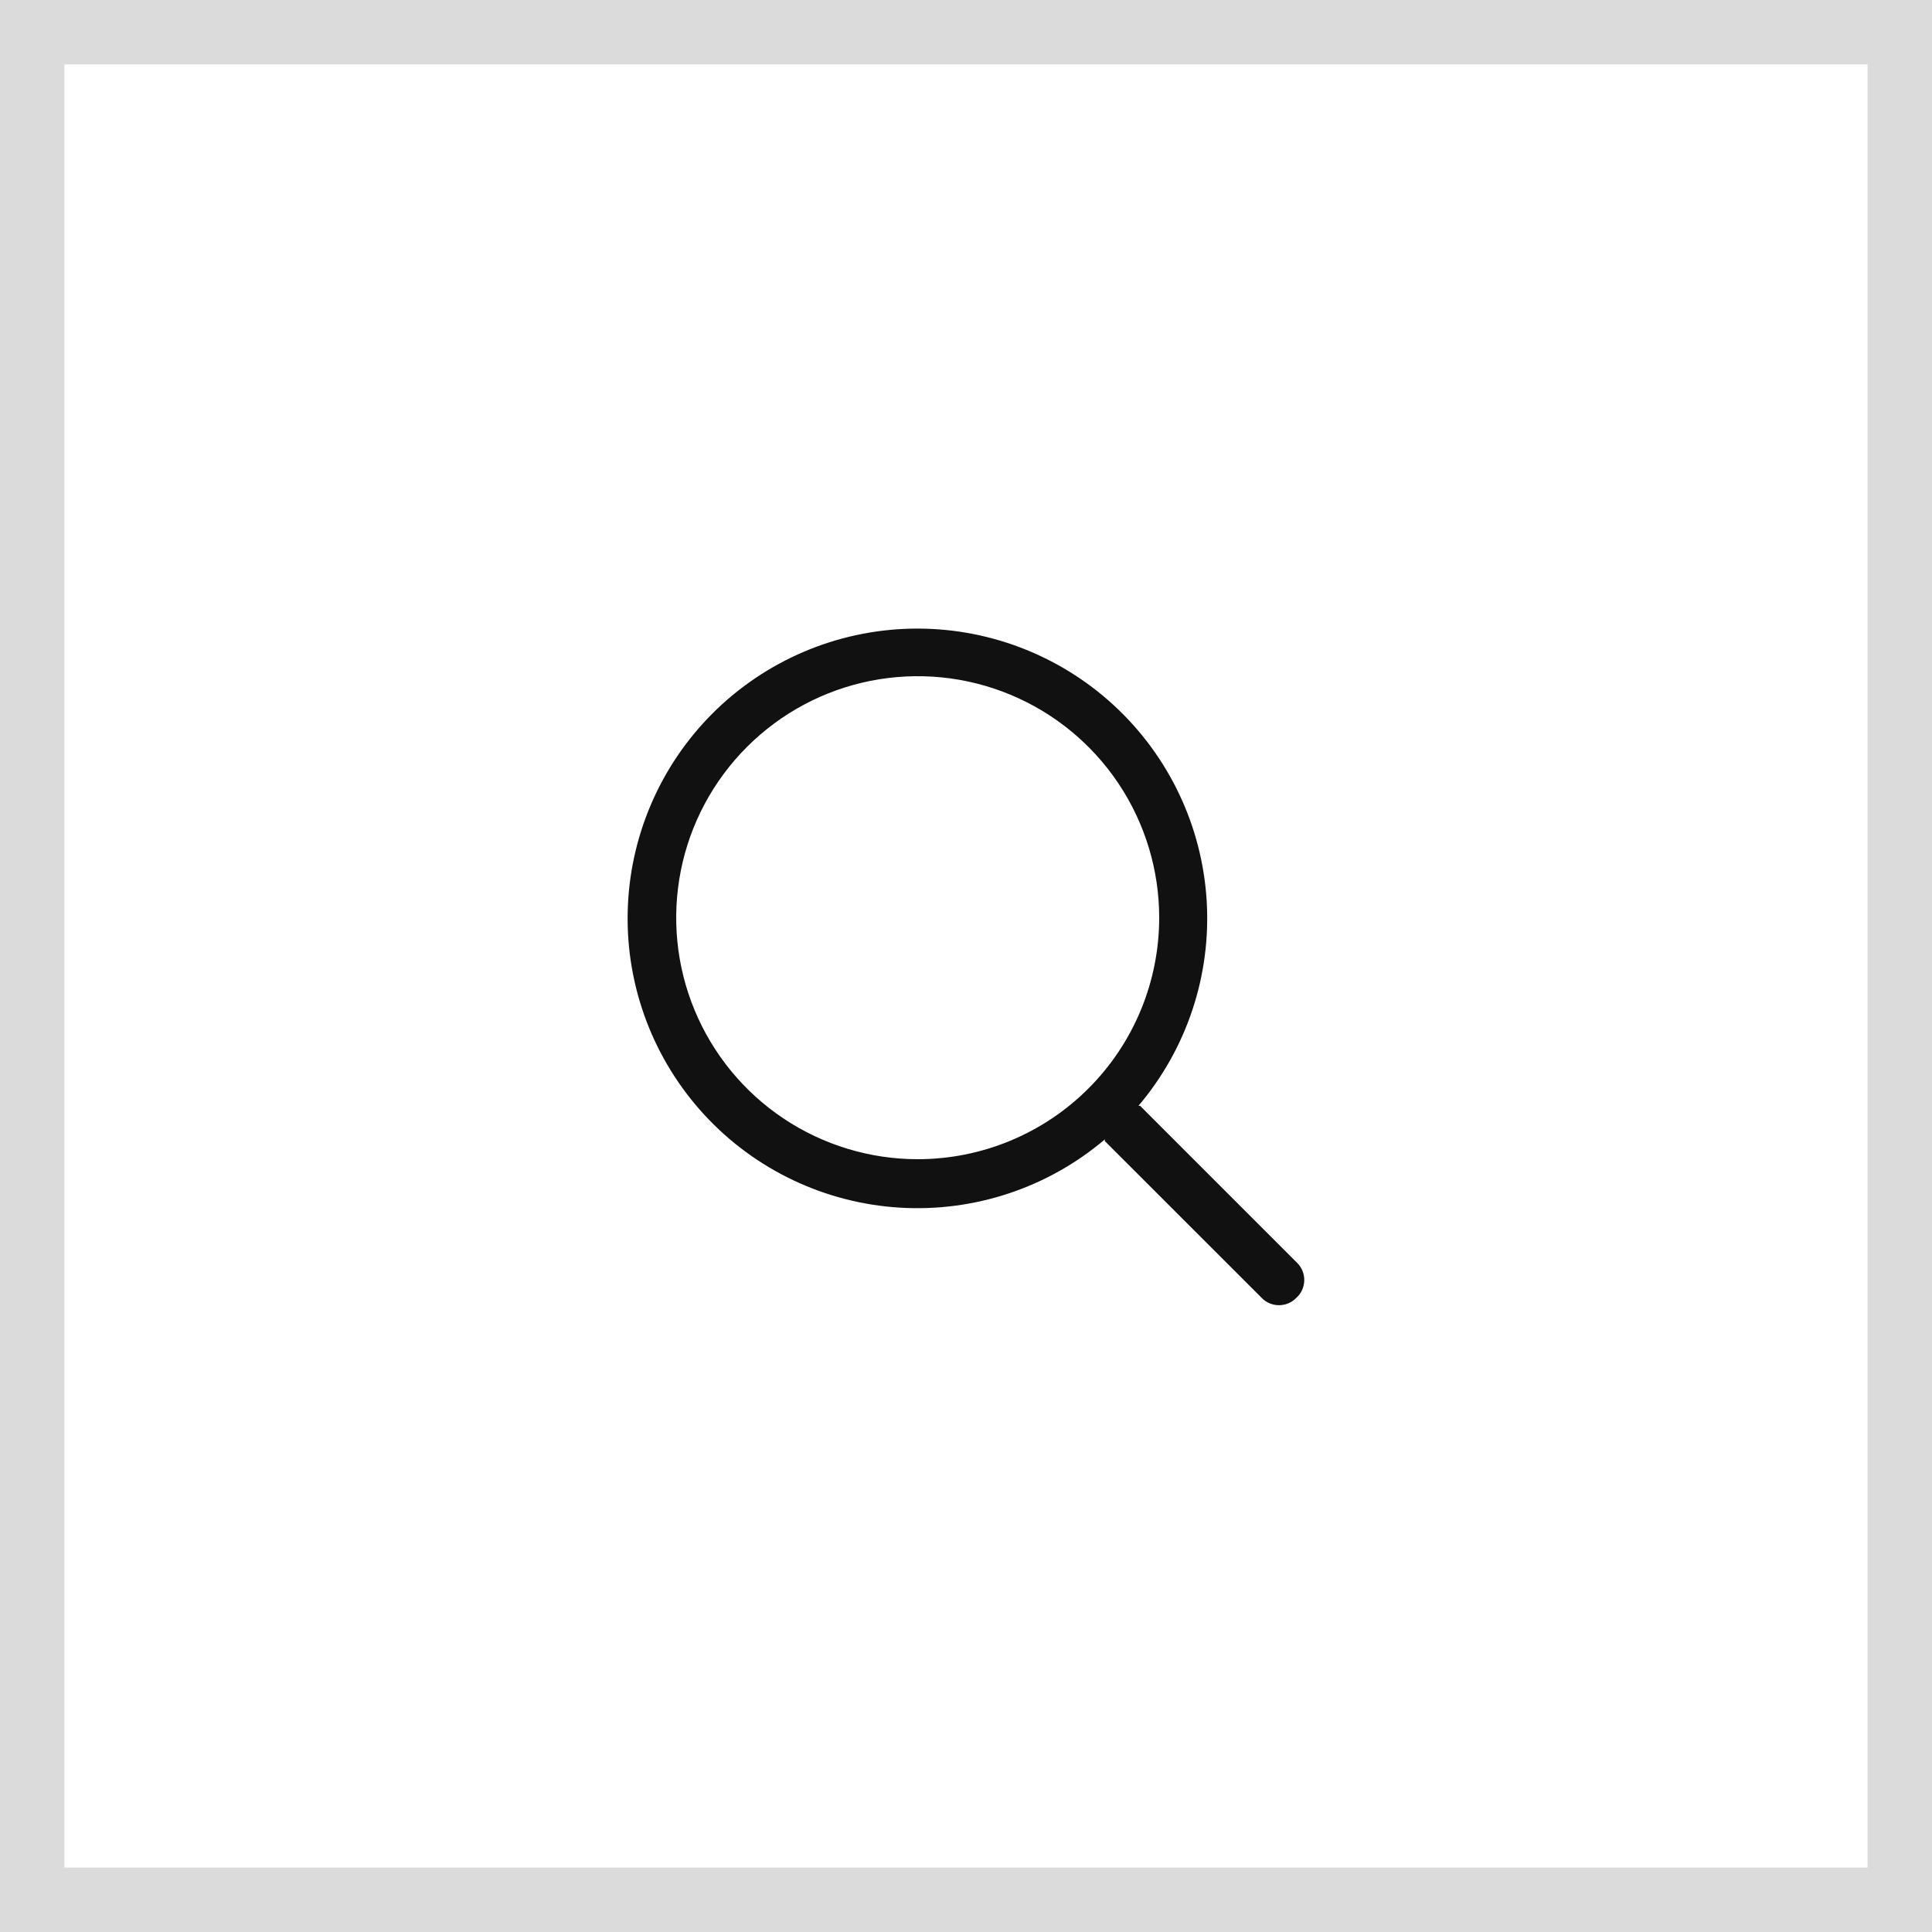
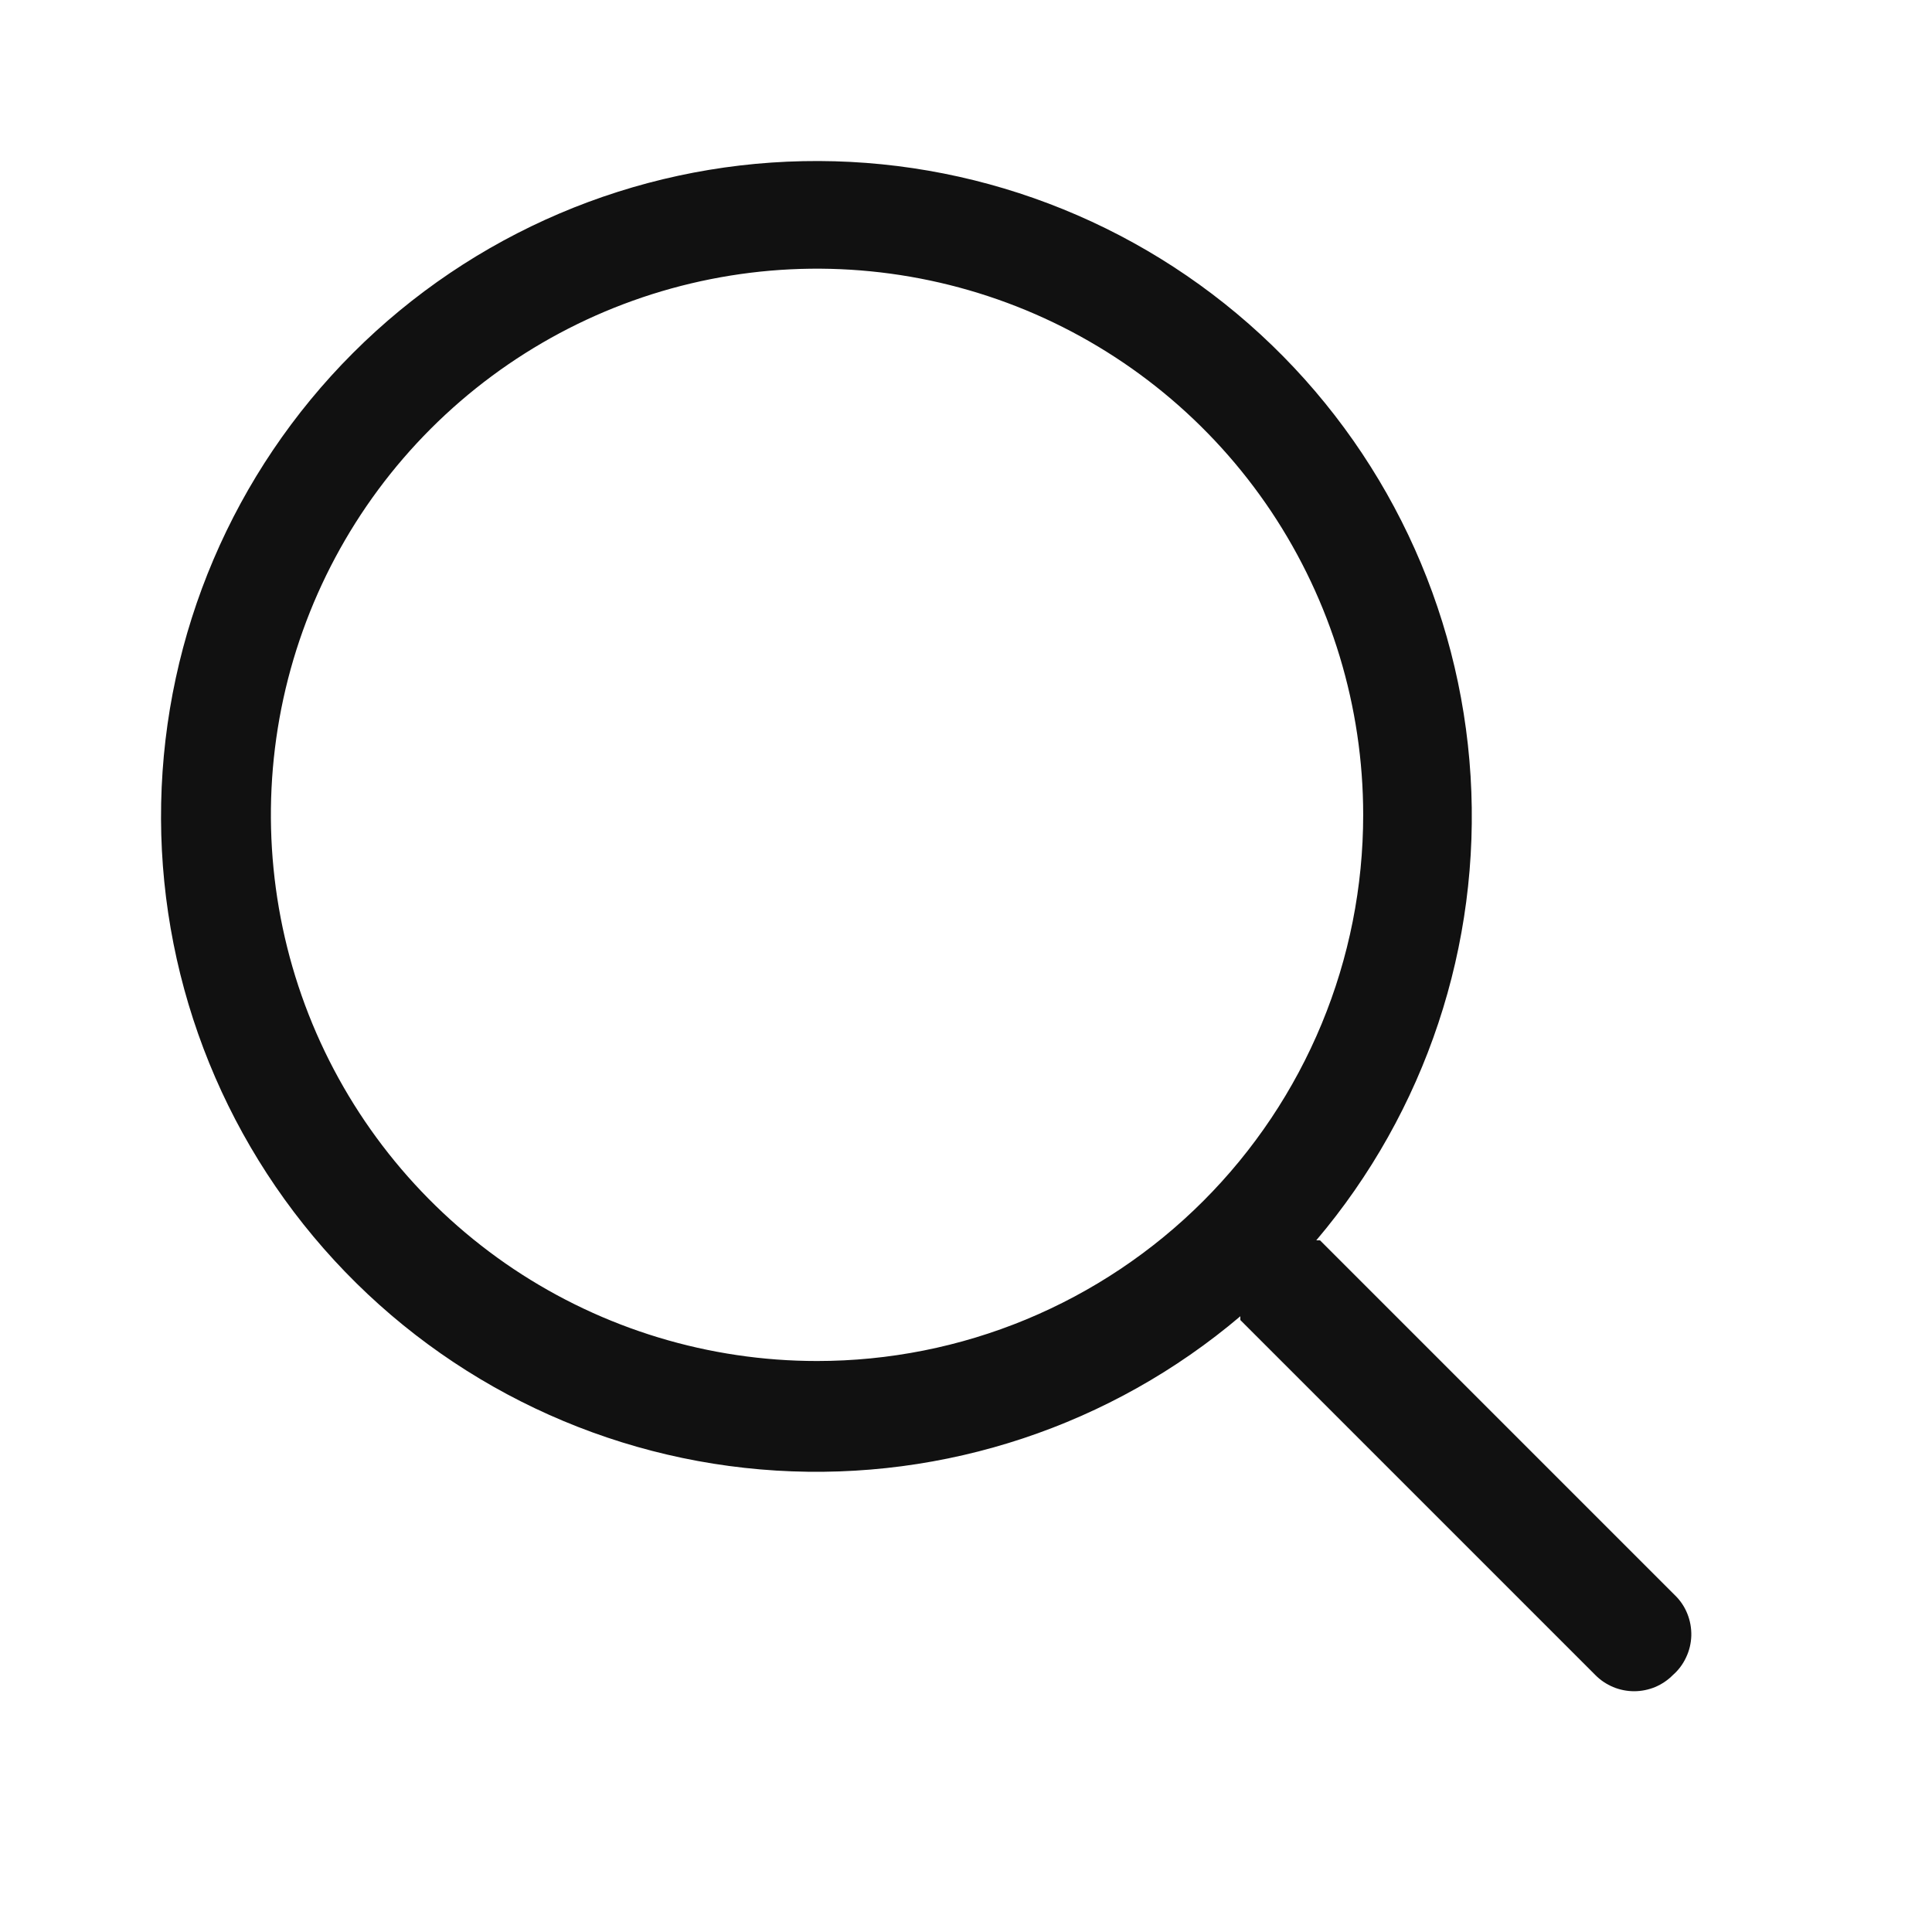
- <svg xmlns="http://www.w3.org/2000/svg" width="60" height="60" viewBox="0 0 60 60" fill="none">
-   <rect x="1" y="1" width="58" height="58" stroke="#858585" stroke-opacity="0.3" stroke-width="2" />
-   <path d="M40.282 39.218L35.407 34.343H35.355C36.858 32.571 37.617 30.287 37.474 27.968C37.331 25.649 36.297 23.476 34.589 21.902C32.88 20.328 30.629 19.476 28.307 19.523C25.984 19.571 23.77 20.515 22.127 22.157C20.485 23.8 19.541 26.014 19.493 28.337C19.445 30.659 20.298 32.91 21.872 34.619C23.446 36.328 25.619 37.361 27.938 37.504C30.257 37.647 32.541 36.888 34.312 35.385C34.312 35.385 34.312 35.422 34.312 35.438L39.188 40.312C39.257 40.383 39.34 40.439 39.431 40.477C39.523 40.515 39.621 40.534 39.72 40.534C39.819 40.534 39.917 40.515 40.008 40.477C40.1 40.439 40.183 40.383 40.252 40.312C40.329 40.244 40.392 40.161 40.435 40.068C40.478 39.975 40.502 39.874 40.505 39.772C40.508 39.669 40.489 39.567 40.451 39.471C40.413 39.376 40.355 39.29 40.282 39.218ZM28.5 36C27.017 36 25.567 35.56 24.333 34.736C23.1 33.912 22.139 32.741 21.571 31.37C21.003 30 20.855 28.492 21.144 27.037C21.433 25.582 22.148 24.246 23.197 23.197C24.246 22.148 25.582 21.433 27.037 21.144C28.492 20.855 30 21.003 31.37 21.571C32.741 22.139 33.912 23.1 34.736 24.333C35.56 25.567 36 27.017 36 28.5C36 29.485 35.806 30.46 35.429 31.37C35.052 32.28 34.5 33.107 33.803 33.803C33.107 34.5 32.28 35.052 31.37 35.429C30.46 35.806 29.485 36 28.5 36Z" fill="#111111" />
+ <svg xmlns="http://www.w3.org/2000/svg" width="24" height="24" viewBox="0 0 24 24" fill="none">
+   <path d="M20.808 19.818L16.398 15.408H16.351C17.71 13.805 18.397 11.739 18.268 9.641C18.139 7.544 17.203 5.577 15.658 4.154C14.112 2.73 12.076 1.959 9.975 2.002C7.874 2.045 5.871 2.899 4.385 4.385C2.899 5.871 2.045 7.874 2.002 9.975C1.959 12.076 2.73 14.112 4.154 15.658C5.577 17.203 7.544 18.139 9.641 18.268C11.739 18.397 13.805 17.71 15.408 16.351C15.408 16.351 15.408 16.385 15.408 16.398L19.818 20.808C19.881 20.872 19.956 20.922 20.039 20.957C20.121 20.991 20.21 21.009 20.3 21.009C20.389 21.009 20.478 20.991 20.561 20.957C20.643 20.922 20.718 20.872 20.781 20.808C20.851 20.747 20.907 20.672 20.946 20.587C20.986 20.503 21.007 20.412 21.01 20.319C21.012 20.226 20.996 20.134 20.961 20.047C20.927 19.961 20.875 19.883 20.808 19.818ZM10.15 16.907C8.808 16.907 7.496 16.509 6.38 15.764C5.265 15.018 4.395 13.959 3.881 12.719C3.368 11.479 3.234 10.115 3.495 8.799C3.757 7.483 4.403 6.274 5.352 5.325C6.301 4.376 7.51 3.73 8.826 3.468C10.142 3.206 11.506 3.341 12.746 3.854C13.986 4.368 15.045 5.237 15.791 6.353C16.536 7.469 16.934 8.781 16.934 10.123C16.934 11.014 16.759 11.896 16.418 12.719C16.077 13.542 15.577 14.29 14.947 14.92C14.317 15.55 13.569 16.05 12.746 16.391C11.923 16.732 11.041 16.907 10.15 16.907Z" fill="#111111" />
</svg>
